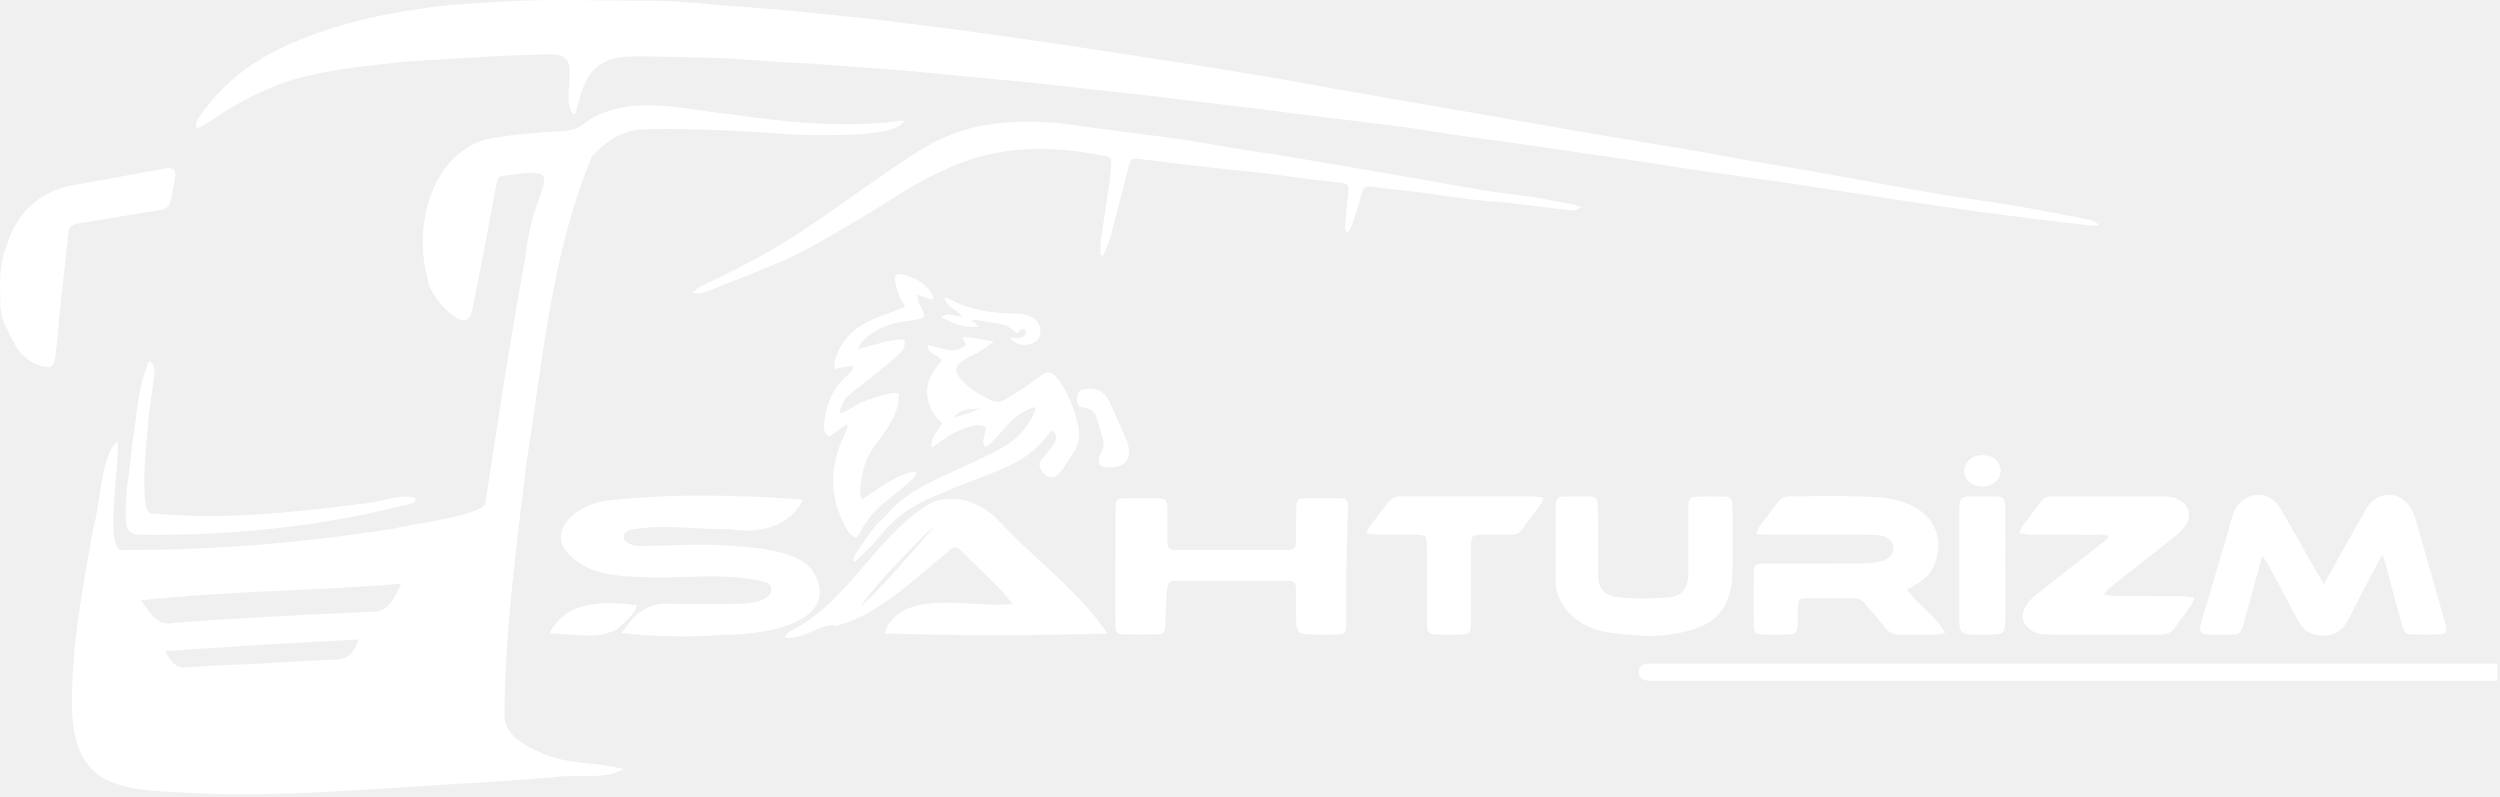
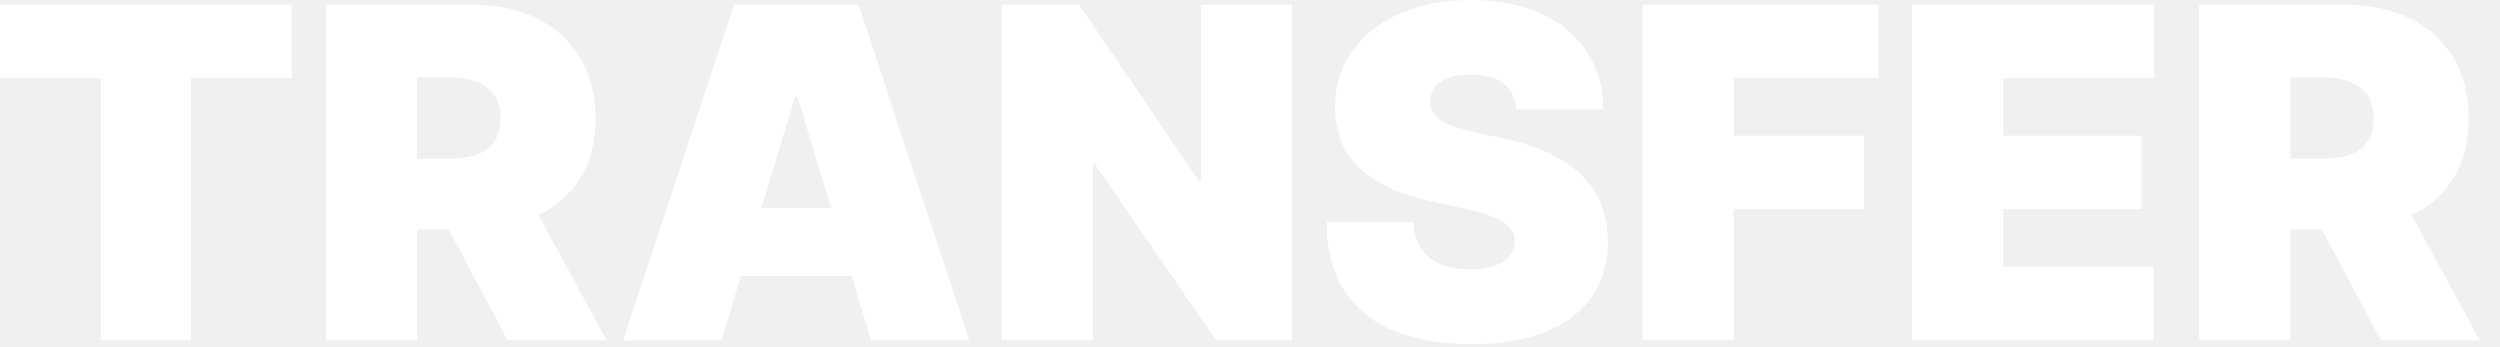
- <svg xmlns="http://www.w3.org/2000/svg" width="851" height="271" viewBox="0 0 851 271" fill="none">
-   <path d="M0.504 89.785C1.181 87.296 1.162 86.421 1.651 85.277C2.635 82.98 3.21 80.495 4.335 78.277C8.676 69.747 15.611 64.682 25.071 63.014C35.255 61.206 45.421 59.314 55.593 57.458C56.016 57.354 56.445 57.277 56.878 57.226C58.896 57.103 59.906 57.921 59.653 59.845C59.265 62.739 58.665 65.634 58.05 68.528C57.63 70.485 56.241 71.248 54.291 71.552C45.247 72.959 36.239 74.472 27.22 75.973C23.776 76.544 23.534 76.946 23.187 80.314C22.427 87.669 21.548 95.009 20.77 102.36C20.22 107.551 19.779 112.75 19.251 117.941C19.1 119.566 18.867 121.183 18.552 122.785C18.151 124.724 17.254 125.317 15.232 124.862C11.361 124.004 8.108 121.967 5.931 118.712C4.198 116.107 3.036 113.119 1.568 110.34C0.977 109.343 0.504 107.511 0.142 104.256C0.147 97.934 -0.357 97.382 0.504 89.785Z" fill="white" />
-   <path d="M39.947 150.225C41.297 155.246 34.825 189.4 42.118 187.197C72.965 187.367 103.654 184.694 134.114 179.933C138.908 178.486 166.311 175.498 165.295 170.603C169.578 142.508 173.879 114.417 179.042 86.475C181.292 62.132 195.086 56.336 172.382 59.704C169.788 59.95 169.488 60.099 168.97 62.758C166.25 77.228 163.594 91.677 160.628 106.082C158.457 115.329 145.626 99.932 145.72 95.407C140.698 77.984 145.973 53.956 164.727 47.611C171.6 46.059 178.723 45.574 185.738 44.923C190.322 44.478 195.028 45.284 198.809 42.075C213.279 31.385 232.424 37.336 248.855 38.907C268.473 41.735 288.077 43.754 307.823 40.99C305.449 47.234 278.653 45.805 271.983 45.921C254.705 44.713 237.449 43.599 220.116 43.989C212.284 43.924 206.395 47.791 201.468 53.344C187.796 85.867 184.826 122.441 179.252 157.127C175.797 186.068 171.821 215.01 171.716 244.229C172.11 250.292 178.702 253.812 183.654 255.99C192.858 260.509 202.535 259.148 212.284 261.833C205.255 265.649 196.906 263.356 189.225 264.502C180.442 265.139 171.669 265.978 162.871 266.427C132.584 268.019 102.228 271.003 71.902 270.24C40.566 268.583 22.409 270.848 24.645 232.53C25.263 214.803 28.703 197.283 31.728 179.835C34.177 172.104 34.372 154.617 39.947 150.225ZM47.986 204.348C51.241 208.664 53.332 213.193 59.309 212.09C64.829 211.576 70.361 211.193 75.896 210.849C93.159 209.803 110.432 208.92 127.715 208.201C132.461 207.926 134.82 202.536 136.571 198.658C106.819 201.23 77.466 201.114 47.986 204.348ZM122.057 217.705C100.123 218.681 78.359 220.165 56.176 221.597C58.05 225.034 59.7 227.646 63.773 227.187C72.741 226.322 81.774 226.279 90.768 225.776C98.249 225.396 105.719 224.871 113.197 224.557C118.309 224.361 119.937 223.251 122.057 217.705Z" fill="white" />
-   <path d="M194.93 38.715C193.556 36.58 193.375 34.203 193.567 31.689C193.773 28.98 193.928 26.263 193.885 23.542C193.842 20.822 192.264 19.071 189.566 18.644C188.269 18.48 186.959 18.438 185.655 18.517C179.783 18.702 173.908 18.879 168.041 19.151C161.417 19.476 154.796 19.925 148.18 20.334C144.49 20.561 140.785 20.695 137.113 21.097C123.797 22.544 110.39 23.669 97.573 27.804C92.121 29.562 86.915 32.225 81.811 34.884C77.675 37.054 73.852 39.814 69.89 42.282C69.026 42.821 68.082 43.222 67.061 43.729C66.135 41.855 67.163 40.835 67.854 39.822C72.075 33.586 77.337 28.122 83.409 23.669C90.967 18.156 99.378 14.335 108.129 11.221C121.127 6.579 134.61 4.047 148.238 2.271C154.388 1.478 160.592 1.247 166.774 0.787C185.387 -0.598 204.036 0.263 222.652 0.281C231.219 0.281 239.789 1.402 248.338 2.032C254.52 2.484 260.706 2.911 266.882 3.454C272.308 3.931 277.702 4.539 283.114 5.107C288.309 5.639 293.515 6.055 298.695 6.702C311.867 8.345 325.042 9.958 338.189 11.821C354.255 14.082 370.296 16.524 386.333 18.962C400.543 21.133 414.741 23.383 428.927 25.713C438.162 27.236 447.377 29.012 456.58 30.626C473.103 33.52 489.623 36.391 506.141 39.239C518.373 41.37 530.59 43.555 542.828 45.646C554.097 47.574 565.388 49.376 576.66 51.293C582.564 52.299 588.439 53.464 594.34 54.506C602.168 55.866 610.018 57.114 617.854 58.485C625.473 59.816 633.074 61.242 640.685 62.616C647.009 63.76 653.322 64.964 659.66 65.995C668.783 67.478 677.943 68.741 687.06 70.271C694.566 71.53 702.033 73.013 709.489 74.461C711.102 74.775 712.846 74.985 714.554 76.631C713.573 76.765 713.175 76.899 712.803 76.856C707.08 76.226 701.353 75.629 695.641 74.913C686.687 73.791 677.733 72.644 668.794 71.404C661.251 70.358 653.727 69.172 646.195 68.039C639.524 67.034 632.854 66.019 626.186 64.997C619.837 64.027 613.495 62.996 607.135 62.081C596.687 60.576 586.222 59.187 575.774 57.66C568.9 56.662 562.027 55.49 555.124 54.477C543.066 52.69 531 50.935 518.926 49.213C510.844 48.055 502.752 46.985 494.67 45.82C488.856 44.98 483.068 43.935 477.244 43.172C466.887 41.819 456.507 40.639 446.132 39.337C439.219 38.48 432.313 37.546 425.399 36.692C418.486 35.839 411.573 35.05 404.663 34.218C398.936 33.527 393.217 32.771 387.483 32.123C381.749 31.476 376.019 30.901 370.288 30.275C363.907 29.576 357.529 28.828 351.147 28.144C347.038 27.71 342.921 27.377 338.808 26.983C331.211 26.259 323.65 25.51 316.071 24.79C312.175 24.429 308.278 24.034 304.375 23.734C295.813 23.073 287.251 22.44 278.69 21.835C274.131 21.52 269.562 21.375 265.004 21.079C259.69 20.717 254.379 20.305 249.065 19.914C248.631 19.881 248.197 19.823 247.762 19.812C237.423 19.585 227.08 19.248 216.741 19.194C212.849 19.172 208.898 19.469 205.299 21.364C200.263 24.027 198.639 28.882 197.195 33.856C196.721 35.484 196.32 37.13 195.882 38.769L194.93 38.715Z" fill="white" />
-   <path d="M374.662 86.891C374.662 85.317 374.478 83.718 374.695 82.188C375.581 75.825 376.616 69.483 377.531 63.123C377.871 60.757 378.077 58.366 378.28 55.982C378.442 54.075 378.077 53.496 376.019 53.088C372.604 52.418 369.167 51.793 365.708 51.402C351.766 49.825 338.077 50.722 324.999 56.278C317.874 59.301 311.024 62.932 304.523 67.131C296.926 72.037 289.112 76.588 281.284 81.106C276.581 83.827 271.773 86.478 266.791 88.645C258.312 92.335 249.669 95.653 241.059 99.043C239.634 99.603 238.093 100.276 235.698 99.502C236.891 98.637 237.546 97.997 238.331 97.624C249.546 92.278 260.656 86.685 271.085 79.92C279.486 74.472 287.546 68.51 295.805 62.841C302.089 58.529 308.271 54.021 314.819 50.147C322.251 45.745 330.537 42.979 339.122 42.032C347.677 41.082 356.318 41.235 364.833 42.488C377.133 44.242 389.433 45.679 401.733 47.386C407.232 48.15 412.676 49.275 418.157 50.154C424.39 51.156 430.652 51.992 436.878 53.048C451.703 55.525 466.522 58.049 481.335 60.62C489.063 61.951 496.765 63.438 504.488 64.693C510.067 65.597 515.703 66.231 521.296 66.983C521.513 67.012 521.73 67.023 521.943 67.063C526.534 67.92 531.125 68.763 535.69 69.66C536.392 69.797 537.051 70.174 538.125 70.593C536.211 71.95 534.45 71.563 532.825 71.386C524.078 70.423 515.363 69.063 506.594 68.427C497.676 67.782 488.929 66.035 480.066 65.098C475.724 64.642 471.423 64.053 467.096 63.564C464.691 63.293 464.278 63.564 463.558 65.862C462.473 69.295 461.532 72.764 460.422 76.183C460.089 77.207 459.409 78.122 458.888 79.077L458.204 78.903C458.067 78.335 457.77 77.753 457.817 77.199C458.139 73.408 458.541 69.62 458.902 65.833C459.188 62.808 459.192 62.678 456.218 62.215C453.002 61.701 449.735 61.491 446.497 61.086C440.452 60.316 434.422 59.426 428.373 58.706C423.189 58.091 417.976 57.707 412.788 57.114C404.468 56.159 396.147 55.114 387.827 54.108C385.341 53.808 384.828 54.166 384.187 56.64C382.158 64.545 380.208 72.467 378.066 80.347C377.451 82.629 376.366 84.785 375.498 86.996C375.252 86.931 374.959 86.891 374.662 86.891Z" fill="white" />
-   <path d="M50.84 122.749C52.877 124.391 52.696 126.265 52.471 128.049C51.95 132.249 51.281 136.434 50.728 140.631C50.46 144.56 46.586 176.319 51.867 174.771C75.617 177.05 99.475 174.503 123.044 171.497C128.109 171.309 137.367 167.658 141.465 169.586C141.465 171.16 140.416 171.308 139.483 171.522C109.482 179.278 78.345 182.498 47.392 182.013C44.527 181.858 43.17 180.714 42.935 177.86C42.313 168.838 44.212 159.862 45.07 150.905C46.629 141.333 46.752 131.8 50.84 122.749Z" fill="white" />
-   <path d="M850.107 231.745H564.349C563.043 231.79 561.736 231.747 560.435 231.618C558.735 231.387 557.805 230.283 557.805 228.804C557.805 227.324 558.735 226.221 560.435 225.989C561.736 225.86 563.043 225.818 564.349 225.862H850.107V231.745Z" fill="white" />
-   <path d="M210.352 213.924C212.523 211.602 215.594 209.916 216.864 205.998C205.599 204.775 192.952 204.03 187.051 215.628C194.728 215.614 203.66 218.056 210.352 213.924Z" fill="white" />
-   <path d="M211.593 215.476C223.283 216.777 235.07 216.972 246.797 216.059C259.252 216.276 287.958 211.906 276.338 193.854C270.64 186.857 255.743 186.343 247.198 185.689C237.315 184.965 227.41 185.859 217.515 185.884C216.219 185.851 214.95 185.508 213.815 184.882C211.481 183.623 212.006 181.369 214.137 180.439C225.351 178.12 237.181 180.439 248.609 180.11C257.939 181.814 268.814 179.445 273.412 170.057C251.344 168.44 228.853 167.912 206.818 170.419C198.859 170.95 185.814 179.152 193.035 187.968C198.863 194.943 208.721 196.194 217.255 196.368C231.617 197.218 246.464 194.559 260.511 198.155C262.913 198.879 263.21 201.331 261.379 203.075C259.086 205.025 255.638 205.195 252.784 205.51C244.174 205.635 235.564 205.635 226.954 205.51C222.432 205.347 218.883 207.261 215.627 210.155" fill="white" />
-   <path d="M301.09 215.617C306.517 199.508 331.156 207.315 344.708 205.568C339.643 198.962 333.493 194.038 327.828 188.037C325.516 185.747 324.883 185.786 322.402 188.037C310.959 197.272 299.09 209.261 284.746 213.024C280.477 211.472 273.354 218.179 267.204 217.003C267.537 215.462 268.712 214.981 269.736 214.521C288.229 204.895 297.263 184.379 314.334 172.821C322.257 167.033 333.193 170.205 339.6 176.854C351.65 190.07 367.04 200.778 376.93 215.646C351.596 216.359 326.421 216.435 301.09 215.617ZM318.133 179.144C314.436 181.51 293.916 203.61 293.269 206.183C298.084 202.344 314.551 183.428 318.133 179.144Z" fill="white" />
-   <path d="M791.031 198.962C793.303 194.834 795.155 191.408 797.065 188.011C799.731 183.265 802.433 178.54 805.129 173.812C805.436 173.235 805.78 172.679 806.16 172.148C810.03 167.032 816.962 167.224 820.42 172.622C821.27 174.016 821.918 175.524 822.345 177.1C825.67 188.608 828.922 200.137 832.199 211.656C832.348 212.181 832.561 212.691 832.655 213.222C832.992 215.031 832.576 215.834 830.803 215.914C827.326 216.066 823.835 216.001 820.355 215.936C818.76 215.907 818.221 214.698 817.855 213.349C816.828 209.565 815.739 205.799 814.708 202.015C813.735 198.441 812.809 194.856 811.843 191.281C811.68 190.674 811.427 190.088 810.993 188.865C810.2 190.207 809.636 191.064 809.166 191.969C805.91 198.245 802.582 204.5 799.398 210.828C796.993 215.628 793.183 217.126 788.017 216.019C785.195 215.415 783.51 213.555 782.229 211.16C778.792 204.728 775.352 198.296 771.908 191.864C771.524 191.14 770.993 190.511 770.059 189.151C769.137 192.558 768.417 195.239 767.686 197.916C766.34 202.854 765.056 207.81 763.616 212.72C762.733 215.729 762.303 215.975 759.228 216.026C756.833 216.069 754.431 216.098 752.04 216.026C749.015 215.914 748.4 215.024 749.261 212.076C752.112 202.359 754.978 192.645 757.861 182.936C758.584 180.533 759.221 178.113 759.926 175.7C760.689 173.096 762.097 170.947 764.524 169.597C768.695 167.26 773.438 168.512 776.101 172.893C778.995 177.636 781.639 182.516 784.392 187.338C786.494 190.999 788.585 194.668 791.031 198.962Z" fill="white" />
-   <path d="M379.73 192.819C379.73 186.39 379.709 179.962 379.73 173.533C379.73 169.916 380.052 169.63 383.67 169.594C386.926 169.561 390.207 169.55 393.474 169.594C396.741 169.637 397.308 170.169 397.366 173.385C397.428 176.76 397.366 180.139 397.399 183.514C397.431 186.89 397.797 187.219 401.23 187.226C413.214 187.253 425.199 187.253 437.186 187.226C440.923 187.226 441.165 186.926 441.205 183.044C441.23 179.665 441.169 176.286 441.234 172.915C441.288 170.122 441.733 169.659 444.468 169.605C448.281 169.54 452.094 169.532 455.907 169.605C458.284 169.655 458.863 170.165 458.834 172.528C458.761 178.291 458.472 184.05 458.356 189.809C458.255 194.928 458.269 200.047 458.24 205.17C458.24 207.894 458.295 210.621 458.186 213.338C458.107 215.361 457.607 215.907 455.636 215.961C452.26 216.055 448.874 216.106 445.506 215.918C441.824 215.711 441.245 214.963 441.216 211.287C441.19 207.908 441.248 204.533 441.19 201.158C441.14 198.184 440.727 197.739 437.746 197.728C425.447 197.692 413.134 197.692 400.81 197.728C397.938 197.728 397.627 197.92 397.276 200.825C396.914 203.947 396.892 207.112 396.744 210.26C396.697 211.24 396.719 212.22 396.693 213.201C396.646 214.869 395.847 215.928 394.121 215.947C390.091 215.997 386.061 215.986 382.031 215.947C380.389 215.947 379.748 214.897 379.738 213.374C379.721 210.975 379.711 208.577 379.709 206.183C379.709 201.716 379.709 197.254 379.709 192.797L379.73 192.819Z" fill="white" />
-   <path d="M649.118 200.698C652.953 206.02 658.712 209.38 662.163 215.501C660.669 215.744 659.754 216.008 658.838 216.019C654.808 216.066 650.775 216.019 646.745 216.04C645.765 216.088 644.789 215.891 643.905 215.468C643.021 215.044 642.256 214.406 641.68 213.613C639.477 210.784 637.01 208.161 634.741 205.379C634.314 204.816 633.757 204.363 633.118 204.06C632.479 203.757 631.776 203.611 631.069 203.636C625.73 203.636 620.39 203.585 615.054 203.636C612.522 203.668 612.088 204.16 611.997 206.783C611.925 208.852 612.037 210.925 611.925 212.991C611.802 215.255 611.201 215.885 608.922 215.972C605.876 216.073 602.819 216.077 599.773 215.972C597.686 215.889 597.024 215.248 596.991 213.128C596.902 206.92 596.902 200.71 596.991 194.497C597.017 192.486 597.574 192.048 599.549 191.867C600.414 191.788 601.293 191.828 602.161 191.828C612.949 191.828 623.733 191.864 634.521 191.788C636.584 191.758 638.637 191.488 640.638 190.981C643.17 190.355 644.646 188.366 644.513 186.365C644.375 184.296 642.762 182.715 640.088 182.255C638.794 182.073 637.487 181.999 636.181 182.035C624.846 182.02 613.511 182.013 602.175 182.013C600.902 182.013 599.643 181.876 597.834 181.774C598.297 180.617 598.453 179.777 598.92 179.159C600.992 176.359 603.156 173.627 605.272 170.86C605.723 170.241 606.32 169.744 607.008 169.41C607.697 169.076 608.458 168.917 609.223 168.946C617.937 168.946 626.663 168.711 635.367 169.065C640.649 169.279 646.01 169.709 650.923 172.216C659.276 176.467 661.653 184.187 658.455 192.265C657.16 195.521 654.501 197.67 651.509 199.381C650.8 199.804 650.051 200.192 649.118 200.698Z" fill="white" />
-   <path d="M716.033 202.362C717.889 202.623 719.094 202.93 720.299 202.937C727.812 202.981 735.326 202.937 742.84 202.974C744.092 202.974 745.34 203.194 746.961 203.335C746.577 204.421 746.479 205.199 746.089 205.748C744.128 208.494 742.041 211.15 740.091 213.903C738.868 215.625 737.197 216.037 735.25 216.03C728.377 216.03 721.529 216.03 714.666 216.03C708.878 216.03 703.122 216.066 697.352 216.001C694.82 215.972 692.399 215.603 690.406 213.711C688.496 211.902 687.95 209.76 689.013 207.496C689.765 205.826 690.877 204.344 692.269 203.155C700.412 196.617 708.682 190.232 716.902 183.786C717.248 183.47 717.573 183.131 717.875 182.773C716.789 181.662 715.549 182.049 714.453 182.049C706.722 182.009 698.987 182.049 691.256 182.006C690.041 182.006 688.825 181.695 687.302 181.488C687.776 180.447 687.942 179.81 688.304 179.318C690.366 176.511 692.515 173.765 694.548 170.936C694.962 170.297 695.535 169.777 696.21 169.427C696.886 169.077 697.641 168.909 698.401 168.939C711.359 168.964 724.321 168.939 737.28 168.986C738.264 169.016 739.239 169.189 740.174 169.5C745.282 171.077 746.747 175.943 743.151 179.947C741.422 181.872 739.288 183.449 737.247 185.07C730.934 190.066 724.586 194.997 718.251 199.982C717.589 200.485 717.101 201.208 716.033 202.362Z" fill="white" />
-   <path d="M539.077 212.51C536.931 211.16 535.582 210.299 534.07 208.621C531.063 205.282 529.508 201.91 529.533 197.276C529.577 189.317 529.533 181.358 529.533 173.425C529.533 172.774 529.533 172.119 529.598 171.468C529.711 169.916 530.586 169.047 532.131 169.019C535.177 168.961 538.234 168.899 541.276 169.019C543.24 169.105 543.808 169.822 543.902 172.018C544.007 174.847 543.946 177.679 543.949 180.512C543.949 185.215 543.982 189.878 543.949 194.563C543.895 201.436 546.446 202.764 551.673 203.354C556.901 203.943 562.345 203.766 567.652 203.401C572.525 203.068 574.667 200.293 574.689 195.333C574.718 188.254 574.689 181.174 574.689 174.094C574.689 173.114 574.689 172.133 574.804 171.16C574.931 169.919 575.68 169.091 576.917 169.062C580.397 168.985 583.88 168.976 587.365 169.037C588.758 169.058 589.535 169.945 589.651 171.337C589.716 172.097 589.734 172.86 589.734 173.62C589.734 181.243 589.879 188.872 589.655 196.487C589.54 199.191 588.966 201.855 587.958 204.366C585.317 211.077 579.341 213.714 572.97 215.169C567.672 216.389 562.212 216.747 556.799 216.229C552.125 215.78 547.303 215.701 542.814 214.152C541.681 213.776 542.817 214.167 539.077 212.51Z" fill="white" />
-   <path d="M465.023 181.568C465.747 180.248 466.109 179.365 466.673 178.631C468.572 176.098 470.577 173.664 472.461 171.135C472.934 170.464 473.561 169.917 474.29 169.539C475.018 169.162 475.826 168.964 476.647 168.964C477.41 168.939 478.174 168.932 478.937 168.932C492.995 168.932 507.054 168.932 521.115 168.932C522.461 168.932 523.803 169.185 525.322 169.337C525.141 170.18 525.174 170.672 524.961 170.976C522.576 174.232 520.149 177.444 517.725 180.675C516.832 181.872 515.555 181.991 514.205 181.995C510.949 181.995 507.665 181.97 504.398 182.017C501.189 182.064 500.78 182.429 500.78 185.605C500.74 193.669 500.78 201.737 500.762 209.8C500.762 210.781 500.795 211.765 500.737 212.741C500.585 215.245 500.046 215.885 497.626 215.972C494.688 216.073 491.74 216.077 488.799 215.972C486.415 215.885 485.792 215.223 485.745 212.698C485.662 208.122 485.709 203.545 485.709 198.951C485.709 194.7 485.709 190.449 485.709 186.199C485.687 182.237 485.452 182.017 481.368 181.995C477.226 181.973 473.084 182.017 468.945 181.97C467.809 181.995 466.677 181.76 465.023 181.568Z" fill="white" />
-   <path d="M352.381 138.511C347.852 139.864 344.668 142.49 341.919 145.819C340.327 147.743 338.54 149.509 336.8 151.303C336.456 151.665 335.921 151.828 335.382 152.135C334.296 150.963 334.72 149.794 334.958 148.659C335.172 147.624 335.418 146.6 335.642 145.602C333.757 144.296 332.05 144.741 330.386 145.193C326.798 146.155 323.434 147.811 320.484 150.069C319.475 150.84 318.401 151.516 316.982 152.515C316.885 148.742 319.193 146.705 320.806 144.082C317.608 141.347 315.702 137.932 315.582 133.508C315.463 129.083 317.88 125.951 320.495 122.865C319.493 120.51 315.861 120.814 315.716 117.478C320.112 118.136 324.5 121.117 328.881 117.348C328.425 116.519 328.045 115.818 327.484 114.794C331.138 114.729 334.358 115.64 338.312 116.328C335.49 118.278 333.302 120.018 330.625 121.132C329.224 121.703 327.933 122.515 326.812 123.53C325.115 125.122 325.119 126.671 326.566 128.436C329.536 132.054 333.399 134.463 337.614 136.362C338.31 136.694 339.079 136.843 339.848 136.793C340.618 136.744 341.362 136.498 342.009 136.08C345.33 134.022 348.76 132.082 351.838 129.695C357.019 125.672 357.934 125.679 361.472 131.044C364.395 135.479 366.041 140.45 367.134 145.573C367.726 148.163 367.302 150.882 365.951 153.17C364.458 155.706 362.827 158.159 361.067 160.517C358.994 163.267 356.653 163.151 354.711 160.401C353.441 158.593 353.593 157.464 355.098 155.767C356.425 154.342 357.634 152.813 358.716 151.194C359.602 149.791 359.844 148.167 358.549 146.492C358.025 146.803 357.442 146.955 357.189 147.327C352.215 154.646 344.827 158.375 336.84 161.375C329.709 164.052 322.633 166.902 315.662 169.97C309.152 172.846 303.47 177.312 299.137 182.957C296.76 185.993 293.71 188.51 290.982 191.278L290.429 190.916C290.595 190.251 290.599 189.469 290.961 188.937C293.084 185.79 295.175 182.61 297.512 179.625C298.981 177.752 300.974 176.297 302.534 174.485C307.598 168.61 314.266 165.216 321.11 162.029C327.43 159.088 333.837 156.31 340.005 153.083C345.211 150.359 349.328 146.314 351.896 140.891C352.086 140.5 352.247 140.095 352.377 139.68C352.409 139.291 352.41 138.9 352.381 138.511ZM332.784 139.166C330.386 139.166 326.895 139.188 324.467 142.161C327.626 141.257 330.064 140.721 332.423 139.528L332.965 139.347L334.365 138.84L334.593 138.623C334.069 138.949 333.327 138.985 333.327 138.985L332.784 139.166Z" fill="white" />
-   <path d="M317.59 102.034L312.254 100.367C312.421 101.394 312.417 102.107 312.659 102.722C313.101 103.832 313.745 104.86 314.197 105.978C314.881 107.707 314.508 108.362 312.663 108.691C310.818 109.02 308.998 109.215 307.171 109.501C302.783 110.196 298.746 111.788 295.284 114.566C293.871 115.786 292.697 117.258 291.822 118.907C297.187 117.605 302.273 115.586 307.801 115.517C308.391 117.858 307.312 119.348 306.086 120.481C303.38 122.977 300.479 125.27 297.617 127.593C294.756 129.916 291.76 132.097 288.978 134.514C287.242 136.026 286.33 138.131 285.69 140.664C287.448 140.555 288.541 139.636 289.669 138.916C293.786 136.304 298.388 134.98 303.055 133.873C303.85 133.685 304.726 133.848 305.88 133.848C306.068 137.91 304.751 141.322 302.863 144.48C301.304 147.088 299.422 149.512 297.606 151.961C294.148 156.625 293.063 162.008 292.762 167.633C292.73 168.223 293.008 168.83 293.269 169.999C299.31 166.36 304.57 161.816 311.332 160.499L311.896 161.147C311.487 161.798 311.209 162.594 310.652 163.078C307.862 165.506 305.091 167.966 302.143 170.194C298.062 173.28 294.821 176.992 292.585 181.593C292.285 182.074 291.938 182.522 291.547 182.932C289.459 182.375 288.544 180.761 287.687 179.144C282.354 169.084 282.34 158.925 287.148 148.677C287.716 147.468 288.15 146.199 288.645 144.958L288.038 144.534L282.293 148.536C280.538 147.515 280.408 146.217 280.484 144.893C280.944 138.478 283.082 132.813 287.857 128.284C288.888 127.304 290.324 126.475 290.422 124.413L283.993 125.563C284.051 124.478 283.993 123.755 284.145 123.085C285.878 116.053 290.577 111.643 296.966 108.803C299.451 107.718 302.031 106.788 304.563 105.797C305.648 105.37 306.755 104.954 308.159 104.415C307.367 103.044 306.571 102.009 306.144 100.841C305.461 99.015 304.948 97.131 304.61 95.212C304.4 93.971 305.196 93.041 306.593 93.327C311.216 94.329 315.275 96.221 317.561 100.728C317.688 101 317.59 101.361 317.59 102.034Z" fill="white" />
-   <path d="M378.005 159.077C377.461 159.113 376.916 159.113 376.373 159.077C374.315 158.791 373.584 157.666 374.141 155.63C374.281 155.103 374.502 154.602 374.796 154.143C375.917 152.446 375.881 150.681 375.292 148.818C374.626 146.743 374.001 144.656 373.418 142.555C372.842 140.479 371.743 139.162 369.438 138.858C366.964 138.533 366.519 137.805 366.678 135.432C366.815 133.367 367.575 132.611 369.749 132.372C373.269 131.985 376.001 133.283 377.531 136.5C379.68 141.018 381.604 145.645 383.616 150.228C383.781 150.633 383.911 151.05 384.006 151.477C385.182 156.295 383.004 159.084 378.005 159.077Z" fill="white" />
-   <path d="M343.482 114.852C344.527 114.964 345.594 115.264 346.607 115.13C347.542 115.003 348.415 114.594 349.111 113.958C349.425 113.651 349.046 112.63 348.98 111.932C348.416 112.055 347.787 112.066 347.302 112.337C346.882 112.572 346.625 113.104 346.307 113.491C344.86 112.471 343.702 111.321 342.295 110.738C340.819 110.134 339.108 110.109 337.505 109.801C335.291 109.374 333.081 108.922 330.632 108.958L333.164 111.046C328.497 112.008 324.713 110.037 320.481 108.087C322.955 105.652 325.129 108.246 327.495 107.576C325.726 105.232 322.185 104.791 321.432 101.256C322.311 101.531 322.937 101.618 323.451 101.908C330.324 105.76 337.874 106.517 345.518 106.773C347.613 106.846 349.635 106.936 351.484 108.09C352.196 108.495 352.804 109.062 353.258 109.744C353.713 110.426 354.001 111.205 354.099 112.019C354.429 114.584 353.152 116.472 350.648 117.16C348.145 117.847 346.086 117.315 343.482 114.852Z" fill="white" />
-   <path d="M682.628 192.493C682.628 198.6 682.628 204.703 682.628 210.809C682.628 215.418 681.984 216.012 677.267 216.041C675.096 216.041 672.904 216.106 670.726 216.008C667.908 215.881 667.108 215.038 666.96 212.177C666.888 210.762 666.931 209.344 666.931 207.926C666.931 196.806 666.931 185.686 666.931 174.568C666.931 173.588 666.931 172.607 666.985 171.627C667.061 169.919 667.991 169.015 669.681 168.997C673.059 168.964 676.442 168.888 679.81 169.019C682.024 169.105 682.57 169.84 682.596 172.549C682.653 178.764 682.621 184.976 682.625 191.191C682.628 191.622 682.628 192.056 682.628 192.493Z" fill="white" />
-   <path d="M681.098 160.011C680.881 162.181 680.038 163.871 678.084 164.815C677.063 165.338 675.932 165.611 674.785 165.611C673.638 165.611 672.507 165.338 671.486 164.815C668.693 163.451 667.752 160.271 669.431 157.648C670.878 155.391 673.125 154.754 675.664 154.993C678.128 155.232 680.005 156.357 680.794 158.842C680.924 159.244 681.011 159.678 681.098 160.011Z" fill="white" />
+ <svg xmlns="http://www.w3.org/2000/svg" width="65" height="9" viewBox="0 0 65 9" fill="none">
+   <path d="M1.11014e-05 2.028V0.119H7.585V2.028H4.96V8.847H2.625V2.028H1.11014e-05ZM8.477 8.847V0.119H12.244C12.892 0.119 13.459 0.237 13.944 0.473C14.43 0.709 14.808 1.048 15.078 1.492C15.348 1.935 15.483 2.466 15.483 3.085C15.483 3.71 15.343 4.237 15.065 4.666C14.789 5.095 14.402 5.419 13.902 5.638C13.405 5.857 12.823 5.966 12.159 5.966H9.909V4.125H11.681C11.96 4.125 12.197 4.091 12.393 4.023C12.592 3.952 12.744 3.84 12.849 3.686C12.957 3.533 13.011 3.332 13.011 3.085C13.011 2.835 12.957 2.632 12.849 2.476C12.744 2.317 12.592 2.2 12.393 2.126C12.197 2.05 11.96 2.011 11.681 2.011H10.846V8.847H8.477ZM13.591 4.841L15.772 8.847H13.198L11.068 4.841H13.591ZM18.76 8.847H16.203L19.084 0.119H22.322L25.203 8.847H22.646L20.737 2.523H20.669L18.76 8.847ZM18.282 5.403H23.089V7.176H18.282V5.403ZM33.594 0.119V8.847H31.617L28.464 4.261H28.413V8.847H26.043V0.119H28.055L31.157 4.688H31.225V0.119H33.594ZM39.42 2.847C39.397 2.563 39.291 2.341 39.1 2.182C38.913 2.023 38.627 1.943 38.244 1.943C37.999 1.943 37.799 1.973 37.643 2.033C37.489 2.09 37.376 2.168 37.302 2.267C37.228 2.366 37.19 2.48 37.187 2.608C37.181 2.713 37.2 2.808 37.242 2.893C37.288 2.976 37.359 3.051 37.455 3.119C37.552 3.185 37.675 3.244 37.826 3.298C37.977 3.352 38.156 3.401 38.363 3.443L39.079 3.597C39.562 3.699 39.975 3.834 40.319 4.001C40.663 4.169 40.944 4.367 41.163 4.594C41.381 4.818 41.542 5.071 41.644 5.352C41.749 5.634 41.803 5.94 41.806 6.273C41.803 6.847 41.66 7.332 41.376 7.73C41.092 8.128 40.685 8.43 40.157 8.638C39.631 8.845 38.999 8.949 38.261 8.949C37.502 8.949 36.84 8.837 36.275 8.612C35.712 8.388 35.275 8.043 34.962 7.577C34.653 7.108 34.496 6.509 34.494 5.778H36.744C36.758 6.045 36.825 6.27 36.944 6.452C37.063 6.634 37.231 6.771 37.447 6.865C37.666 6.959 37.925 7.006 38.227 7.006C38.479 7.006 38.691 6.974 38.861 6.912C39.032 6.849 39.161 6.763 39.249 6.652C39.337 6.541 39.383 6.415 39.386 6.273C39.383 6.139 39.339 6.023 39.254 5.923C39.171 5.821 39.035 5.73 38.844 5.651C38.654 5.568 38.397 5.492 38.073 5.42L37.204 5.233C36.431 5.065 35.822 4.786 35.376 4.393C34.932 3.999 34.712 3.46 34.715 2.778C34.712 2.224 34.86 1.74 35.158 1.325C35.459 0.908 35.876 0.582 36.407 0.349C36.941 0.117 37.553 2.74181e-05 38.244 2.74181e-05C38.948 2.74181e-05 39.557 0.118 40.072 0.354C40.586 0.59 40.982 0.922 41.261 1.351C41.542 1.777 41.684 2.276 41.687 2.847H39.42ZM42.707 8.847V0.119H48.844V2.028H45.077V3.528H48.469V5.438H45.077V8.847H42.707ZM49.715 8.847V0.119H56.005V2.028H52.084V3.528H55.681V5.438H52.084V6.938H55.988V8.847H49.715ZM57.18 8.847V0.119H60.947C61.595 0.119 62.162 0.237 62.647 0.473C63.133 0.709 63.511 1.048 63.781 1.492C64.051 1.935 64.186 2.466 64.186 3.085C64.186 3.71 64.046 4.237 63.768 4.666C63.493 5.095 63.105 5.419 62.605 5.638C62.108 5.857 61.527 5.966 60.862 5.966H58.612V4.125H60.385C60.663 4.125 60.9 4.091 61.096 4.023C61.295 3.952 61.447 3.84 61.552 3.686C61.66 3.533 61.714 3.332 61.714 3.085C61.714 2.835 61.66 2.632 61.552 2.476C61.447 2.317 61.295 2.2 61.096 2.126C60.9 2.05 60.663 2.011 60.385 2.011H59.549V8.847H57.18ZM62.294 4.841L64.475 8.847H61.902L59.771 4.841H62.294Z" fill="white" />
</svg>
